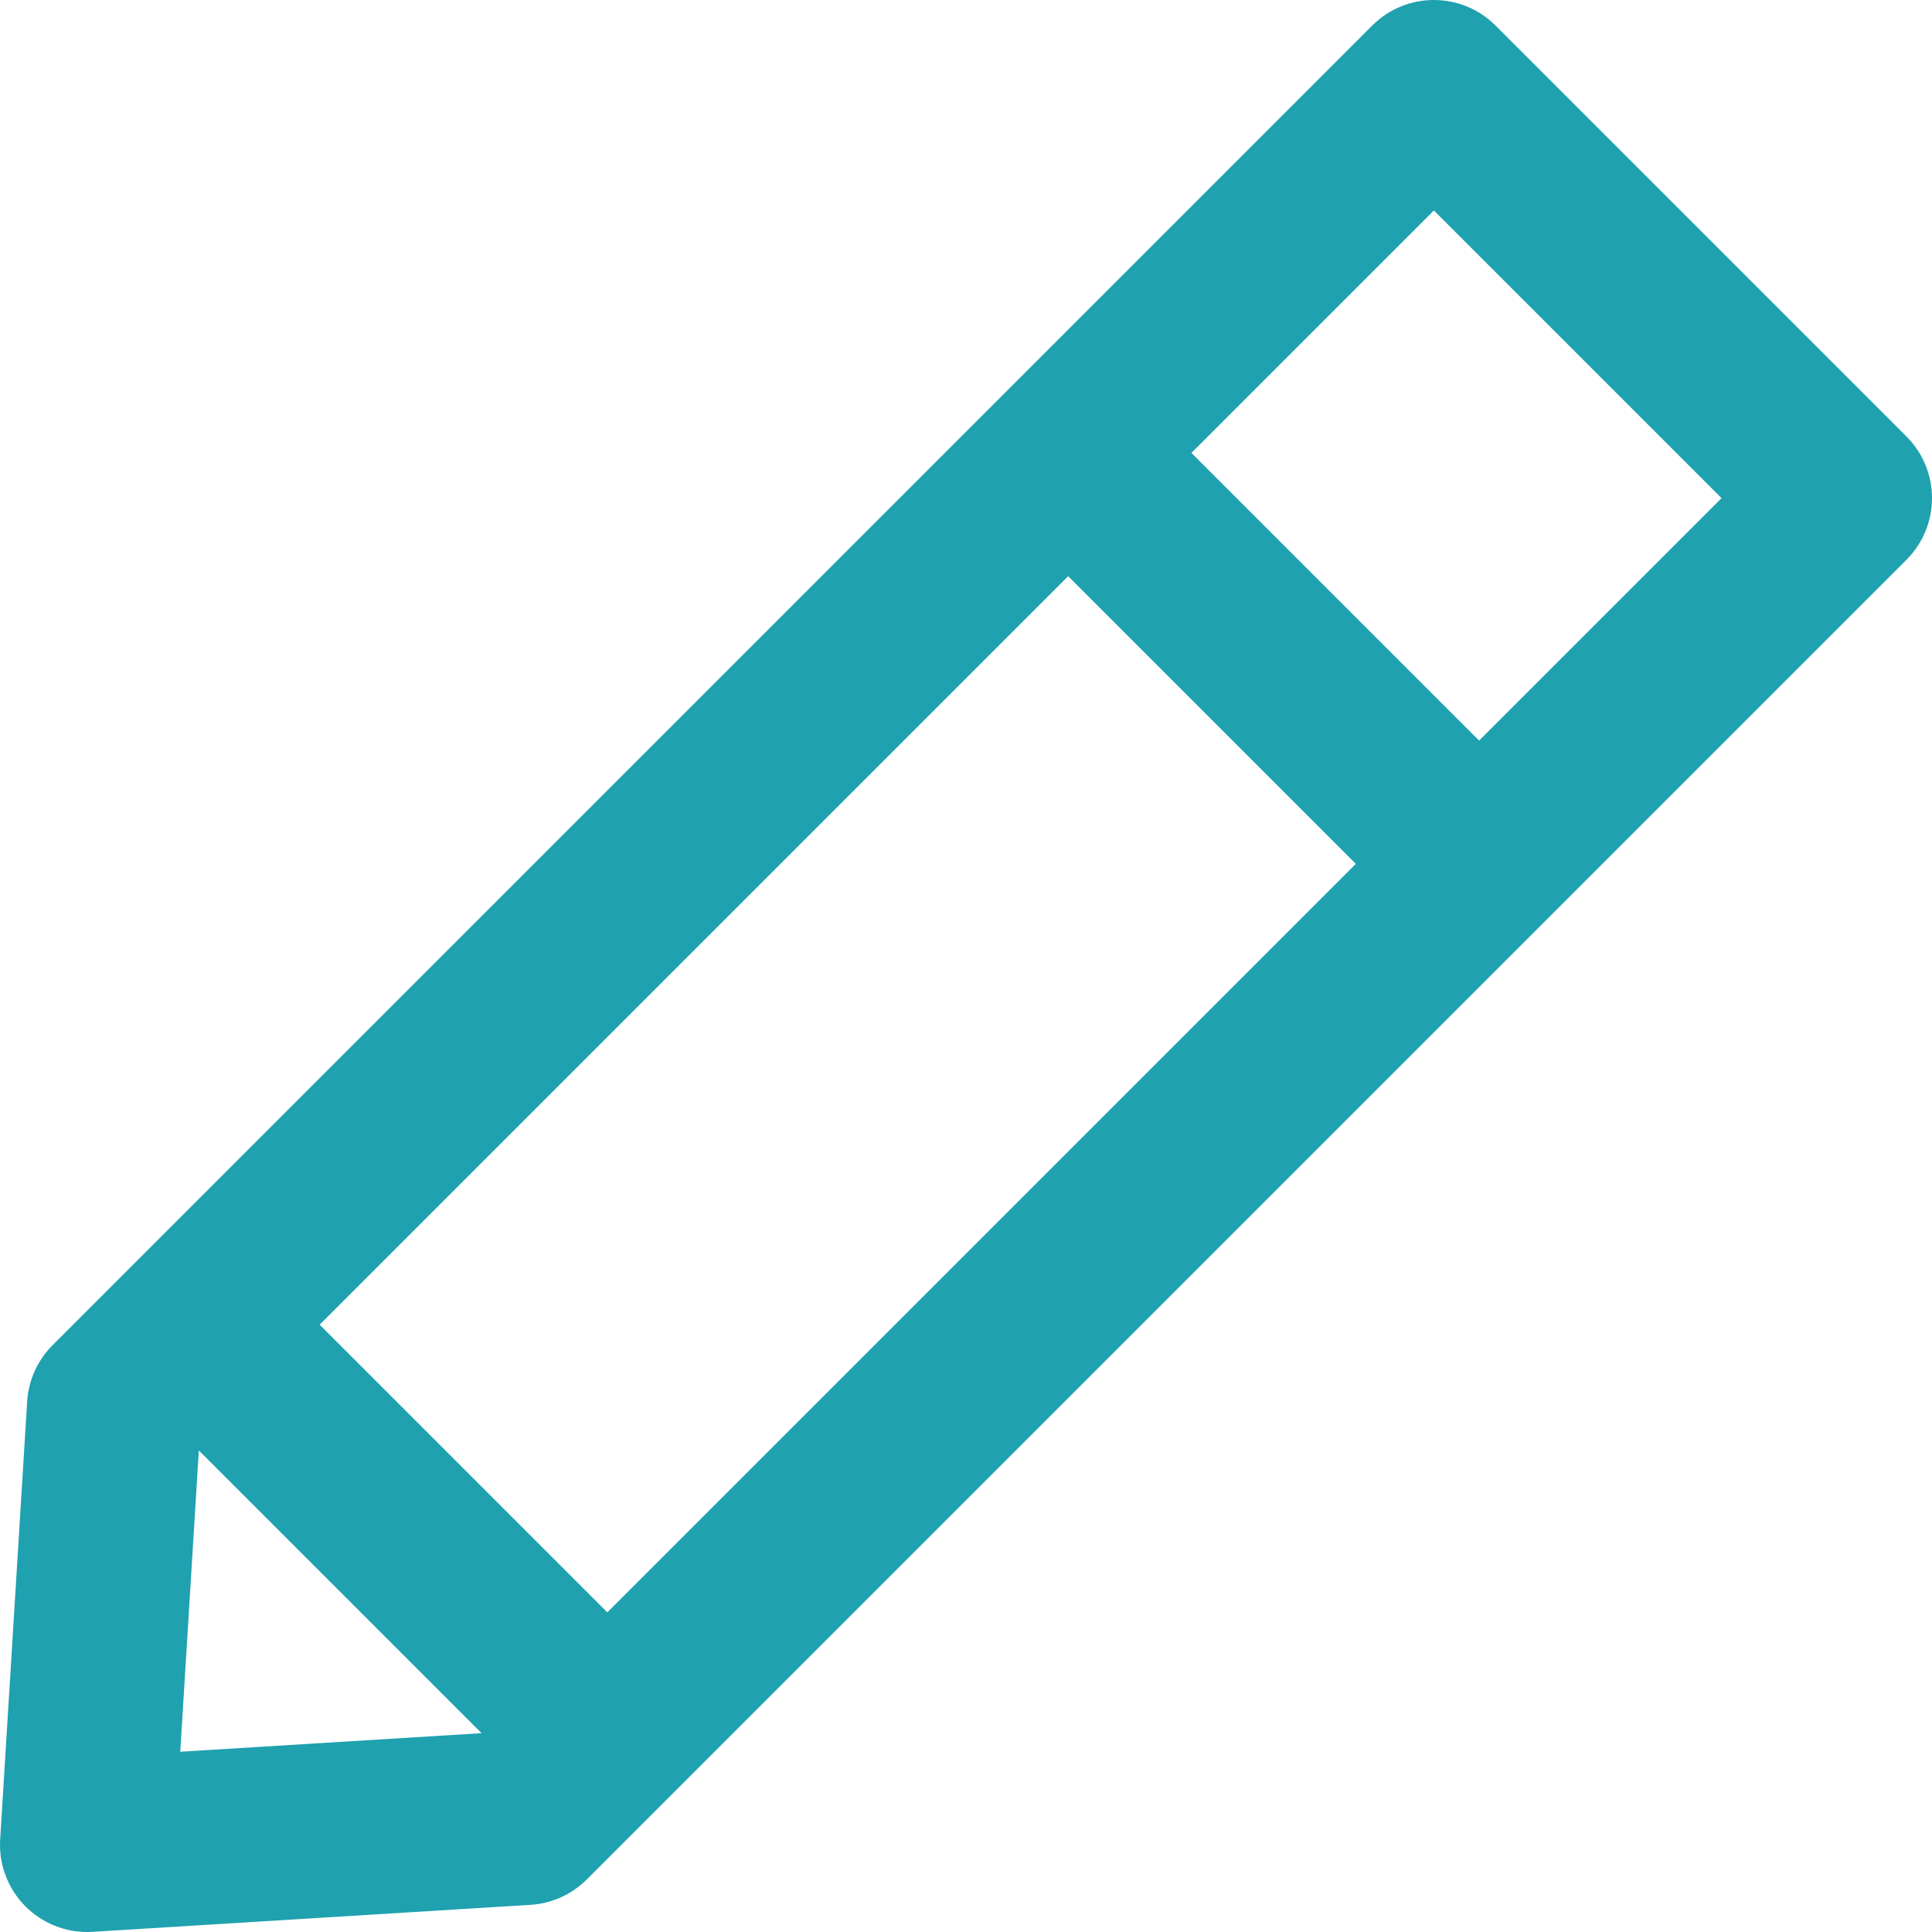
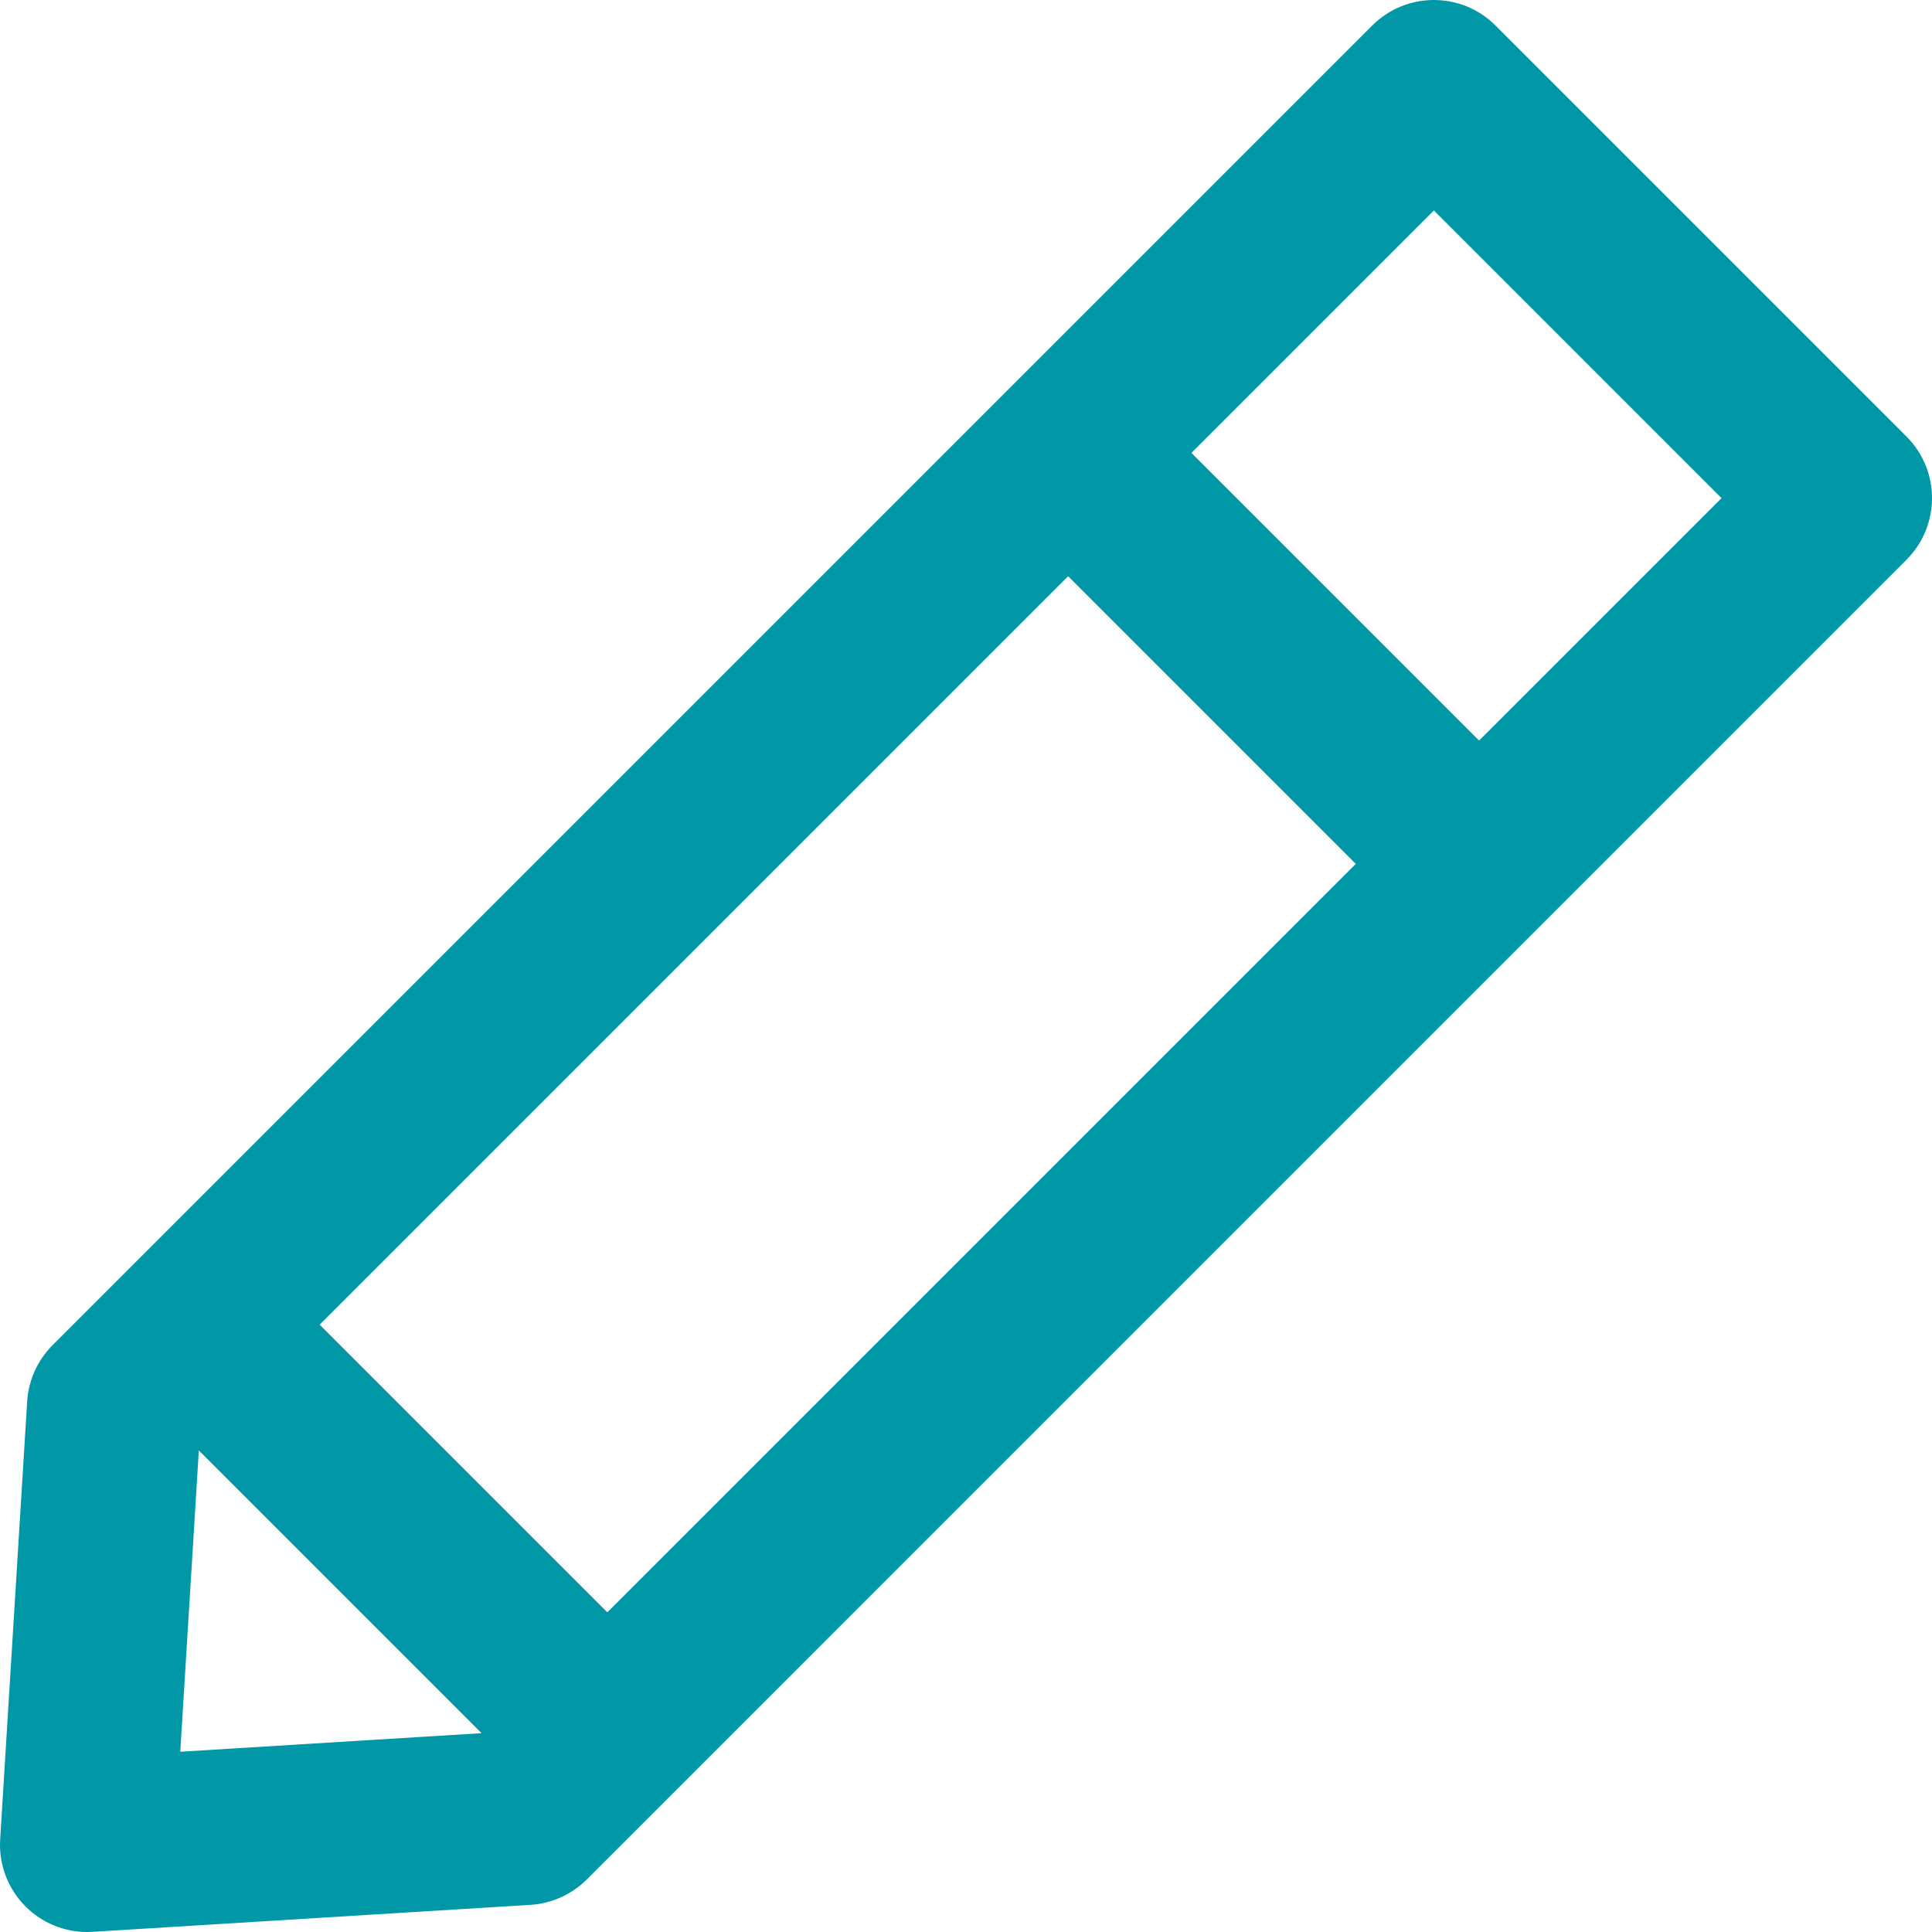
- <svg xmlns="http://www.w3.org/2000/svg" version="1.1" id="Layer_1" x="0px" y="0px" fill="#1fa1af" viewBox="0 0 512 512" style="enable-background:new 0 0 512 512;" xml:space="preserve">
+ <svg xmlns="http://www.w3.org/2000/svg" version="1.1" id="Layer_1" x="0px" y="0px" fill="#0097A7" viewBox="0 0 512 512" style="enable-background:new 0 0 512 512;" xml:space="preserve">
  <g>
    <g>
      <path d="M505.233,115.674L396.326,6.767c-9.021-9.022-23.65-9.022-32.672,0L35.704,334.716v0.002l-0.002,0.002l-21.781,21.78    c-3.986,3.984-6.376,9.289-6.723,14.915L0.044,487.475c-0.408,6.609,2.041,13.076,6.723,17.758    c4.345,4.345,10.228,6.766,16.334,6.766c0.473,0,0.947-0.014,1.423-0.043l116.061-7.156c5.625-0.347,10.929-2.739,14.915-6.723    l21.766-21.766c0.006-0.005,0.011-0.009,0.015-0.014c0.005-0.005,0.009-0.011,0.014-0.015l230.998-231    c0.006-0.005,0.011-0.009,0.015-0.014c0.005-0.005,0.009-0.011,0.014-0.015l96.906-96.907    C514.256,139.324,514.256,124.696,505.233,115.674z M47.77,464.229l4.922-79.851l74.929,74.929L47.77,464.229z M160.948,427.289    l-76.236-76.236l198.357-198.355l76.235,76.235L160.948,427.289z M391.975,196.258l-76.235-76.233l64.251-64.249l76.235,76.235    L391.975,196.258z" />
    </g>
  </g>
</svg>
